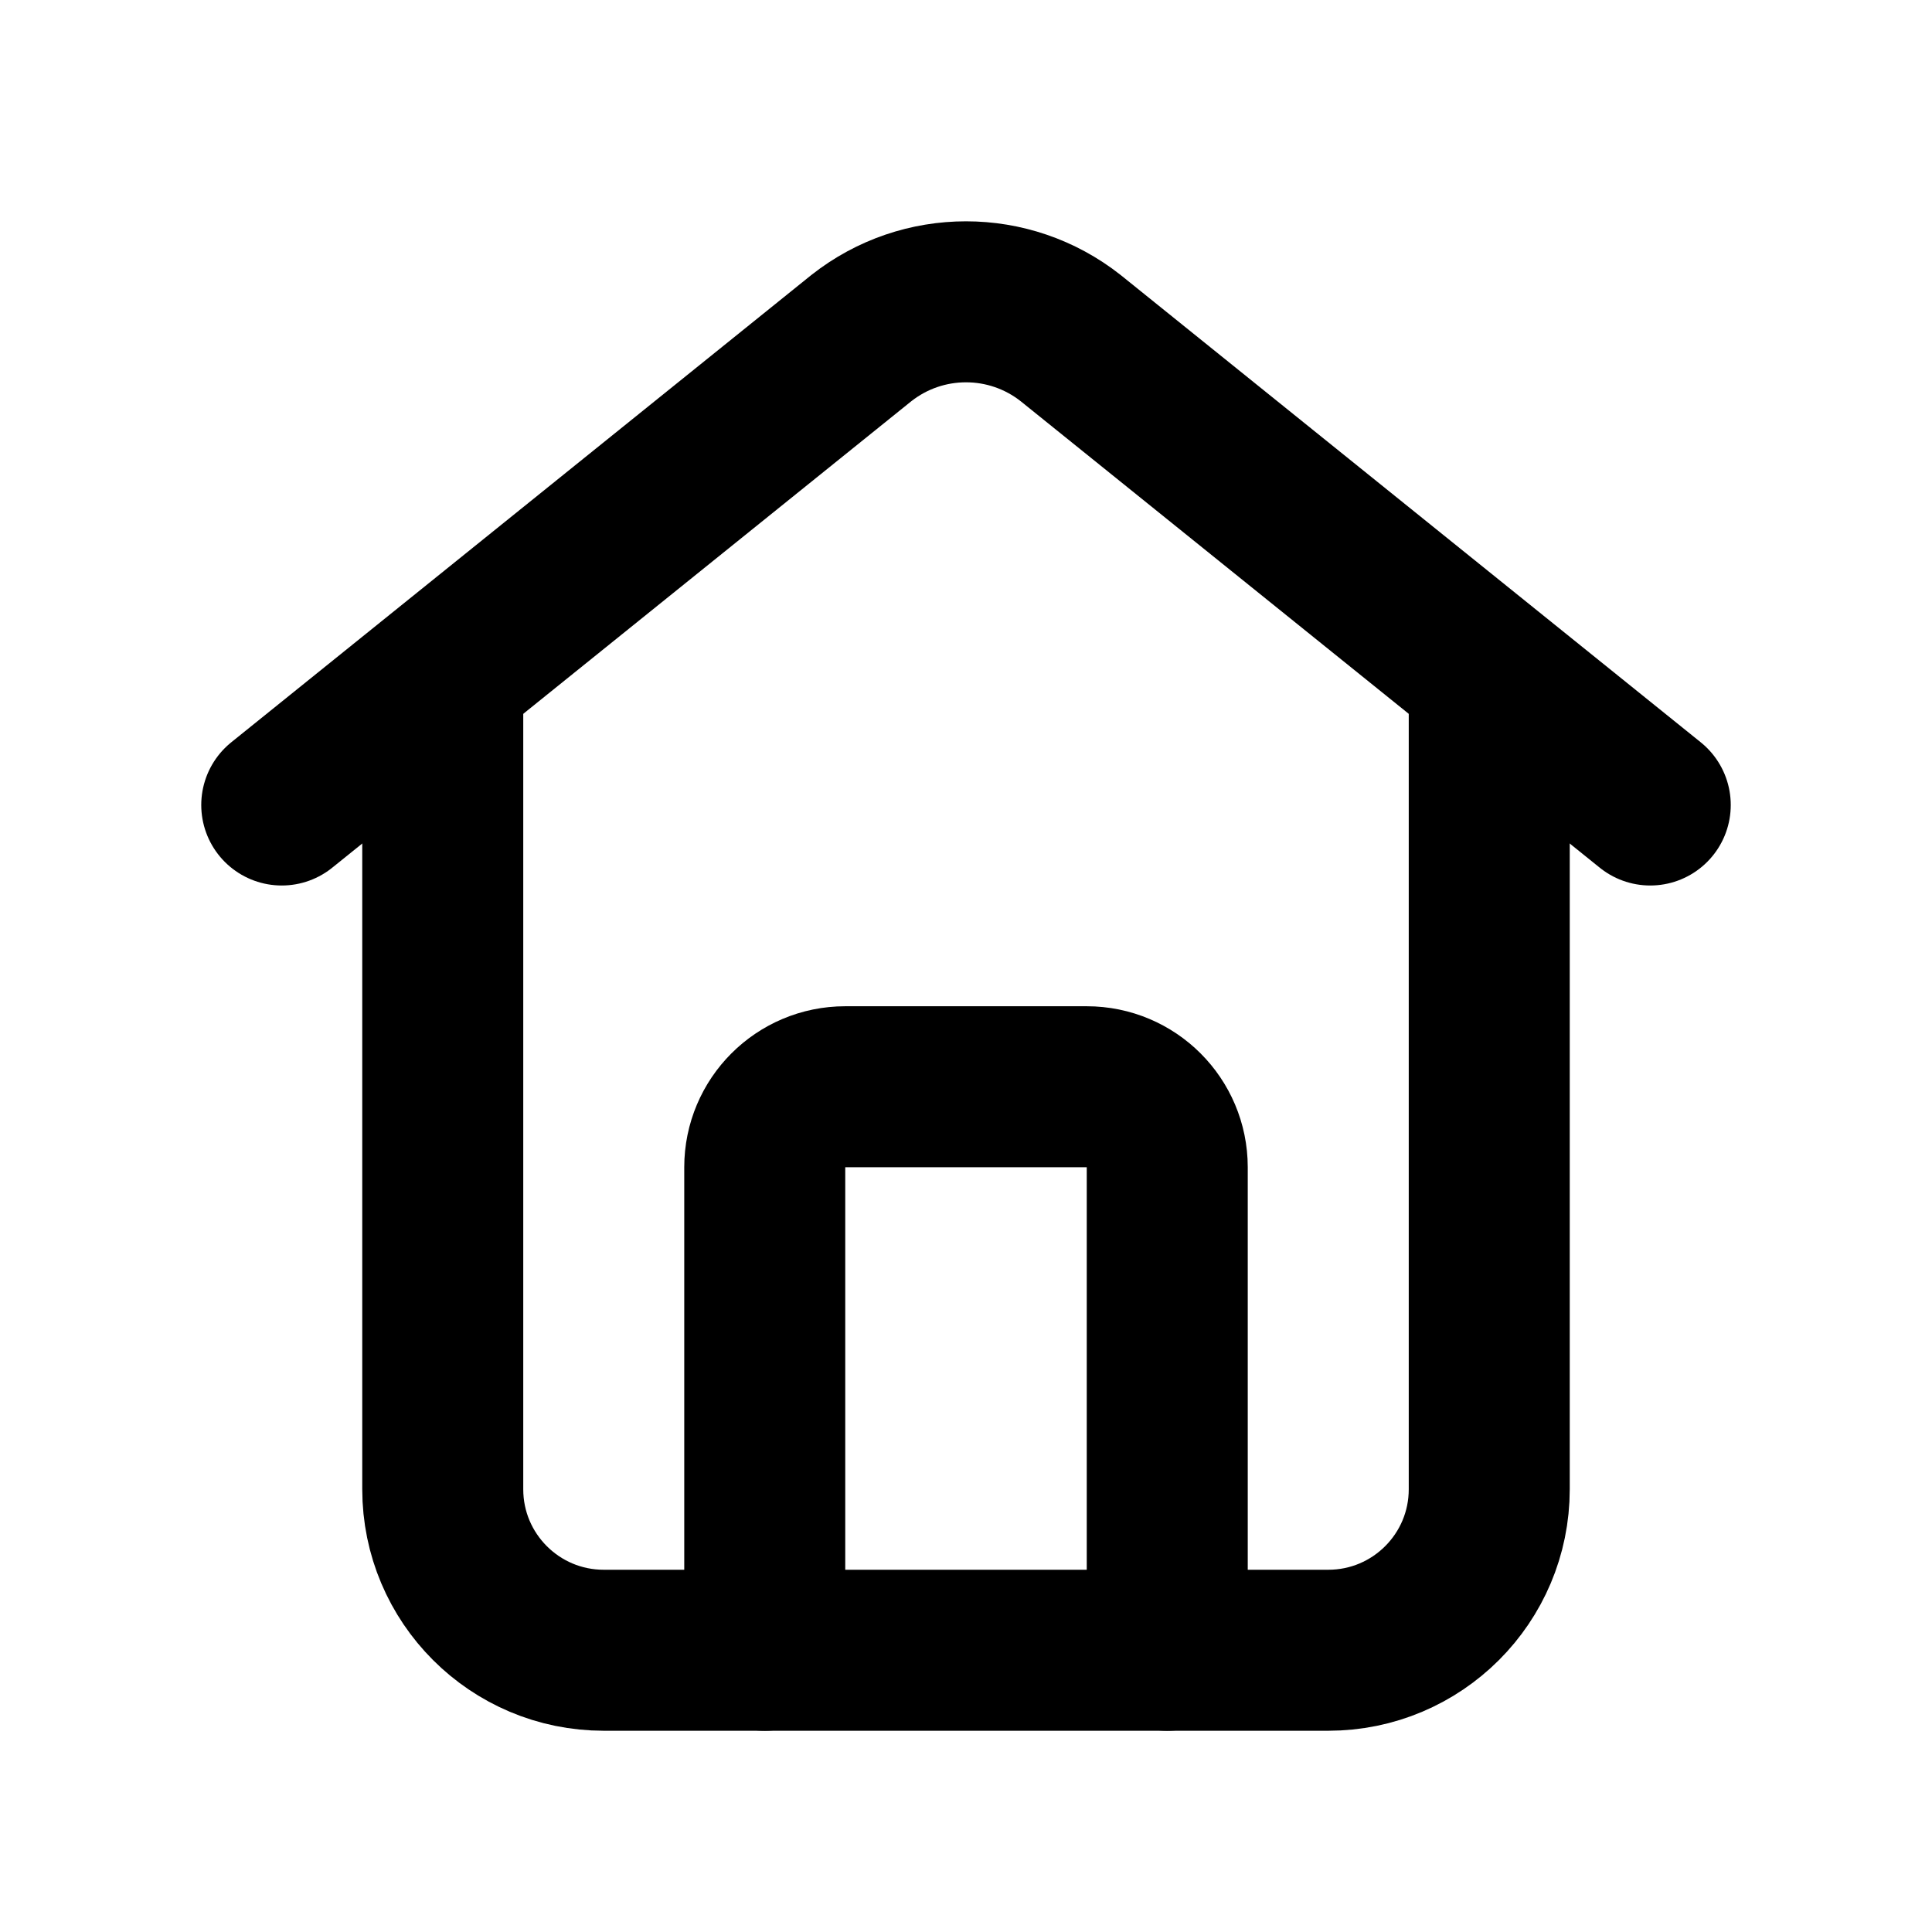
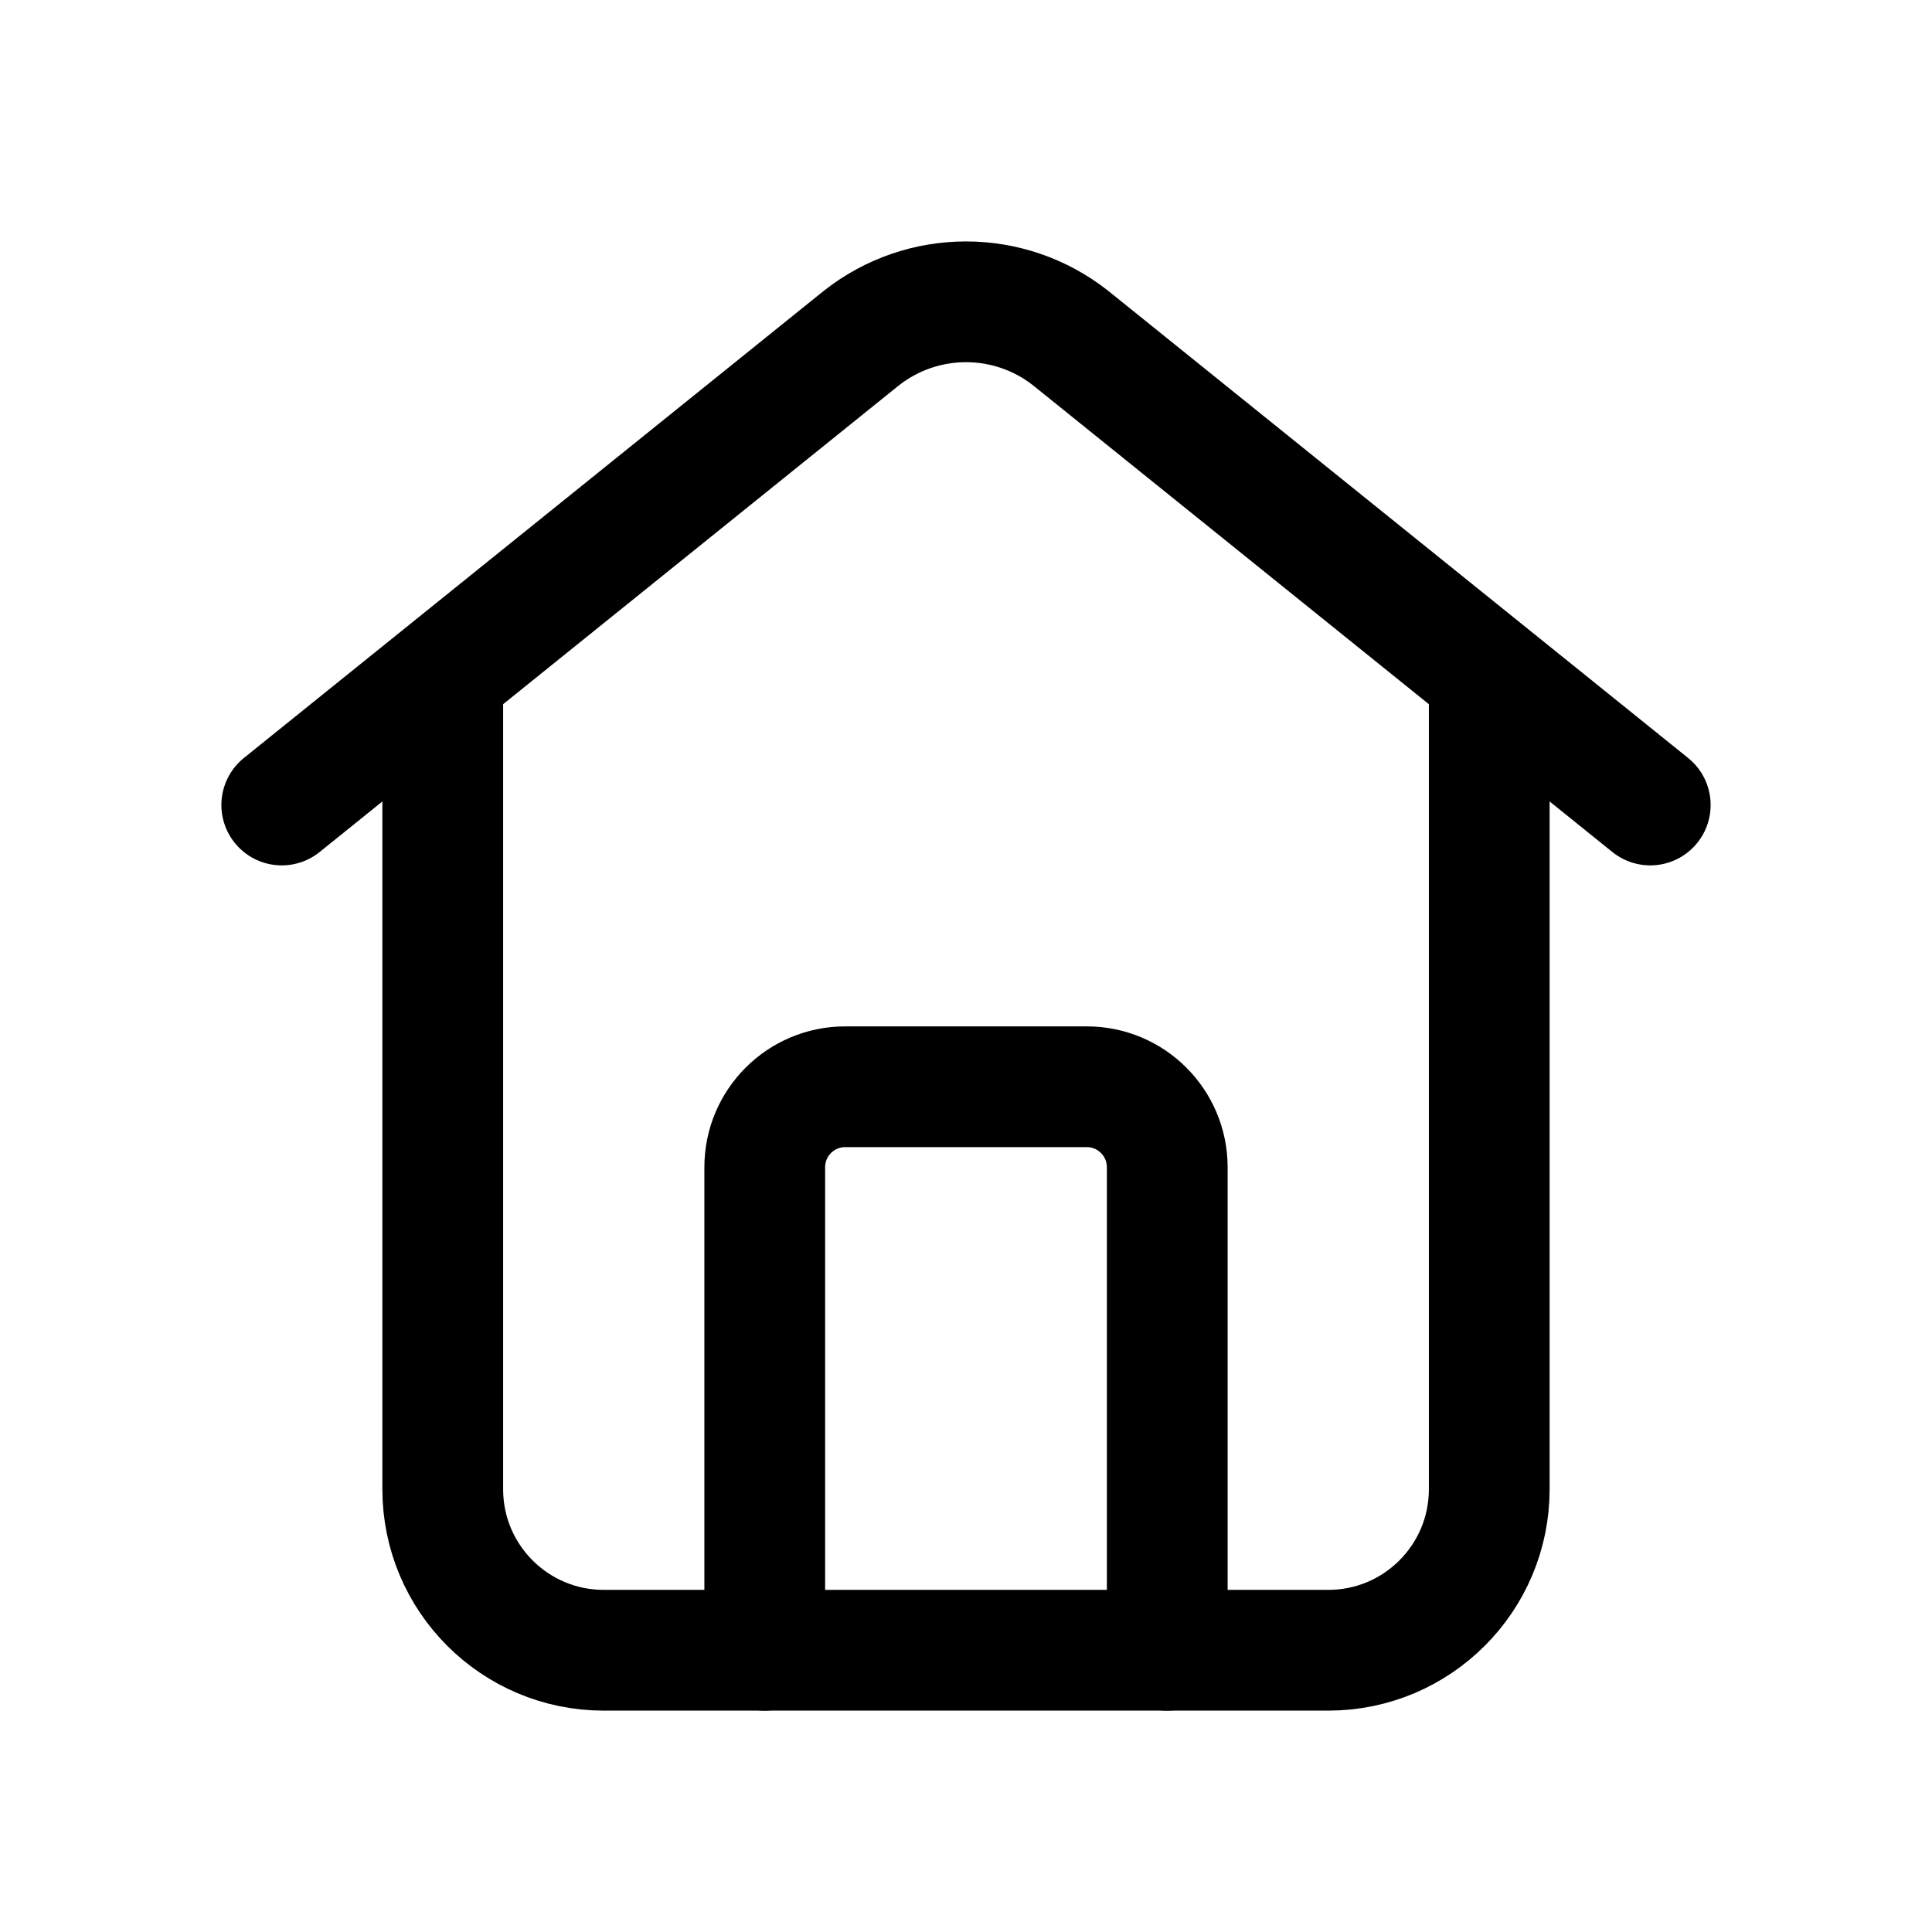
- <svg xmlns="http://www.w3.org/2000/svg" width="24" height="24" viewBox="0 0 24 24" fill="none" stroke="currentColor" stroke-width="2" stroke-linecap="round" stroke-linejoin="round">
+ <svg xmlns="http://www.w3.org/2000/svg" width="24" height="24" viewBox="0 0 24 24" fill="none" stroke="currentColor" stroke-width="1.5" stroke-linecap="round" stroke-linejoin="round">
  <path d="m3.5 10 7.2-5.8a2.1 2.1 0 0 1 2.6 0l7.2 5.8" />
  <path d="M5.5 8.4v10.1a2 2 0 0 0 2 2h9a2 2 0 0 0 2-2V8.4" />
  <path d="M9.5 20.5v-6a1 1 0 0 1 1-1h3a1 1 0 0 1 1 1v6" />
</svg>
